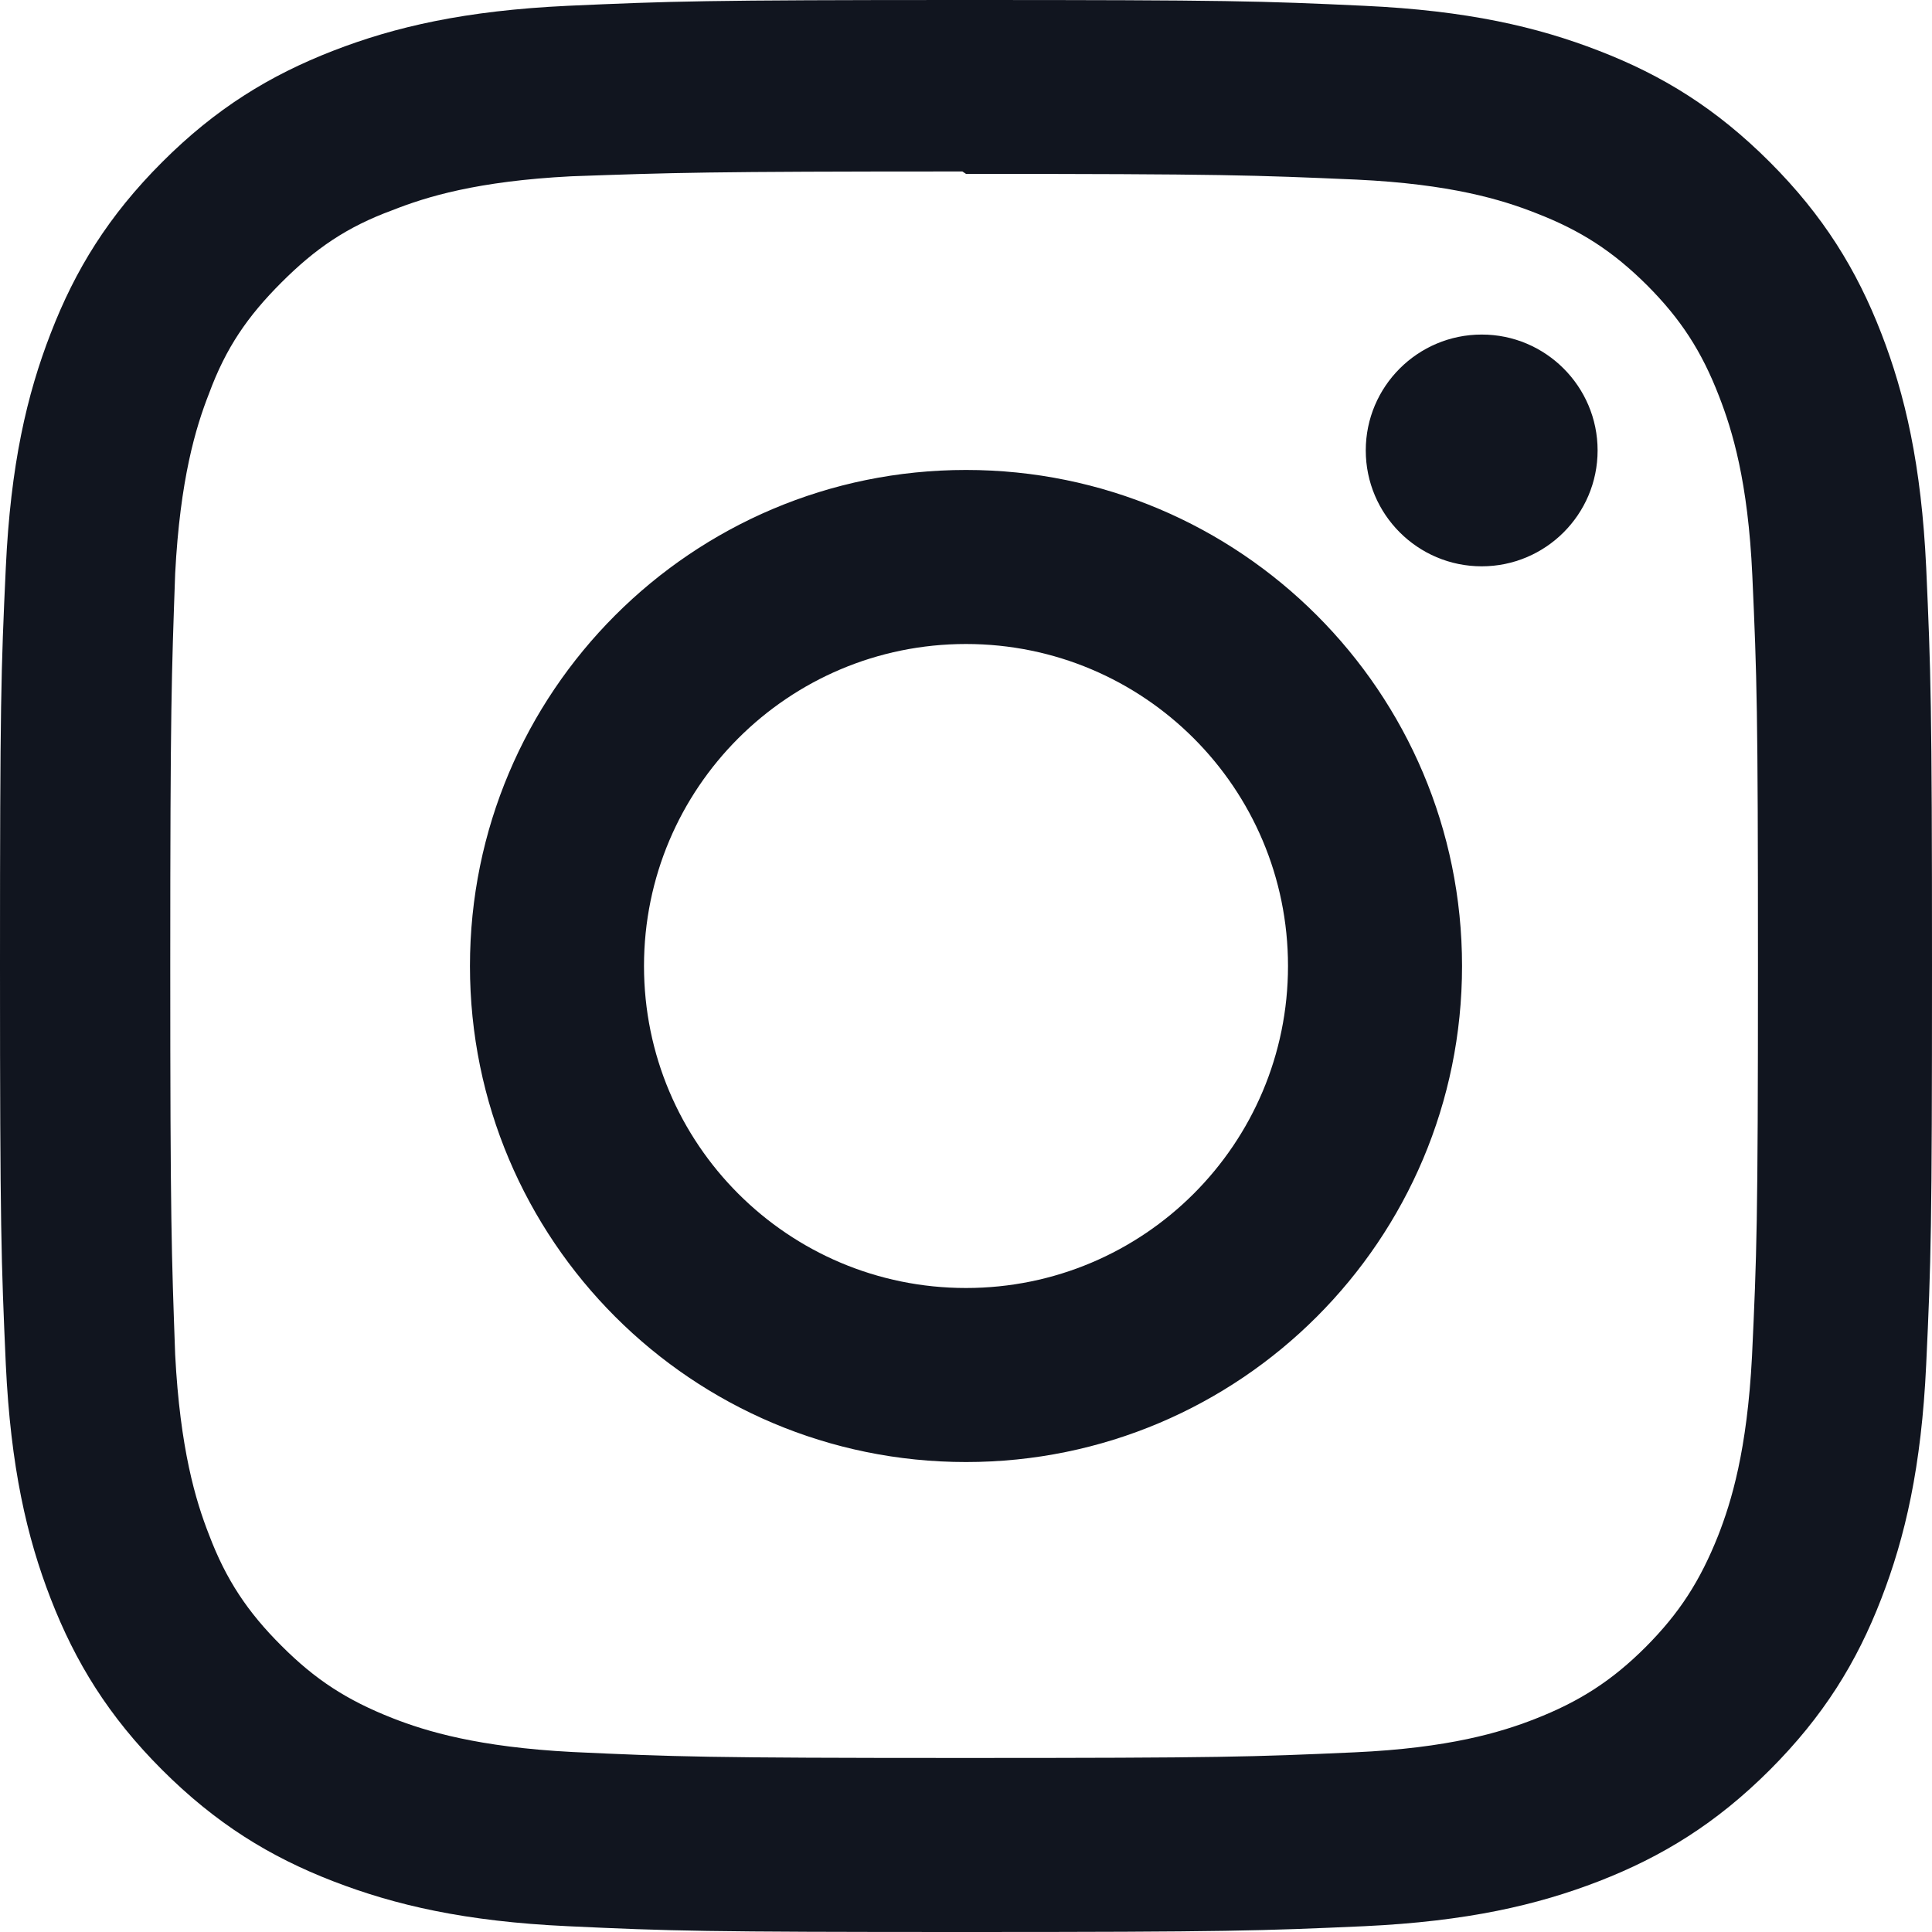
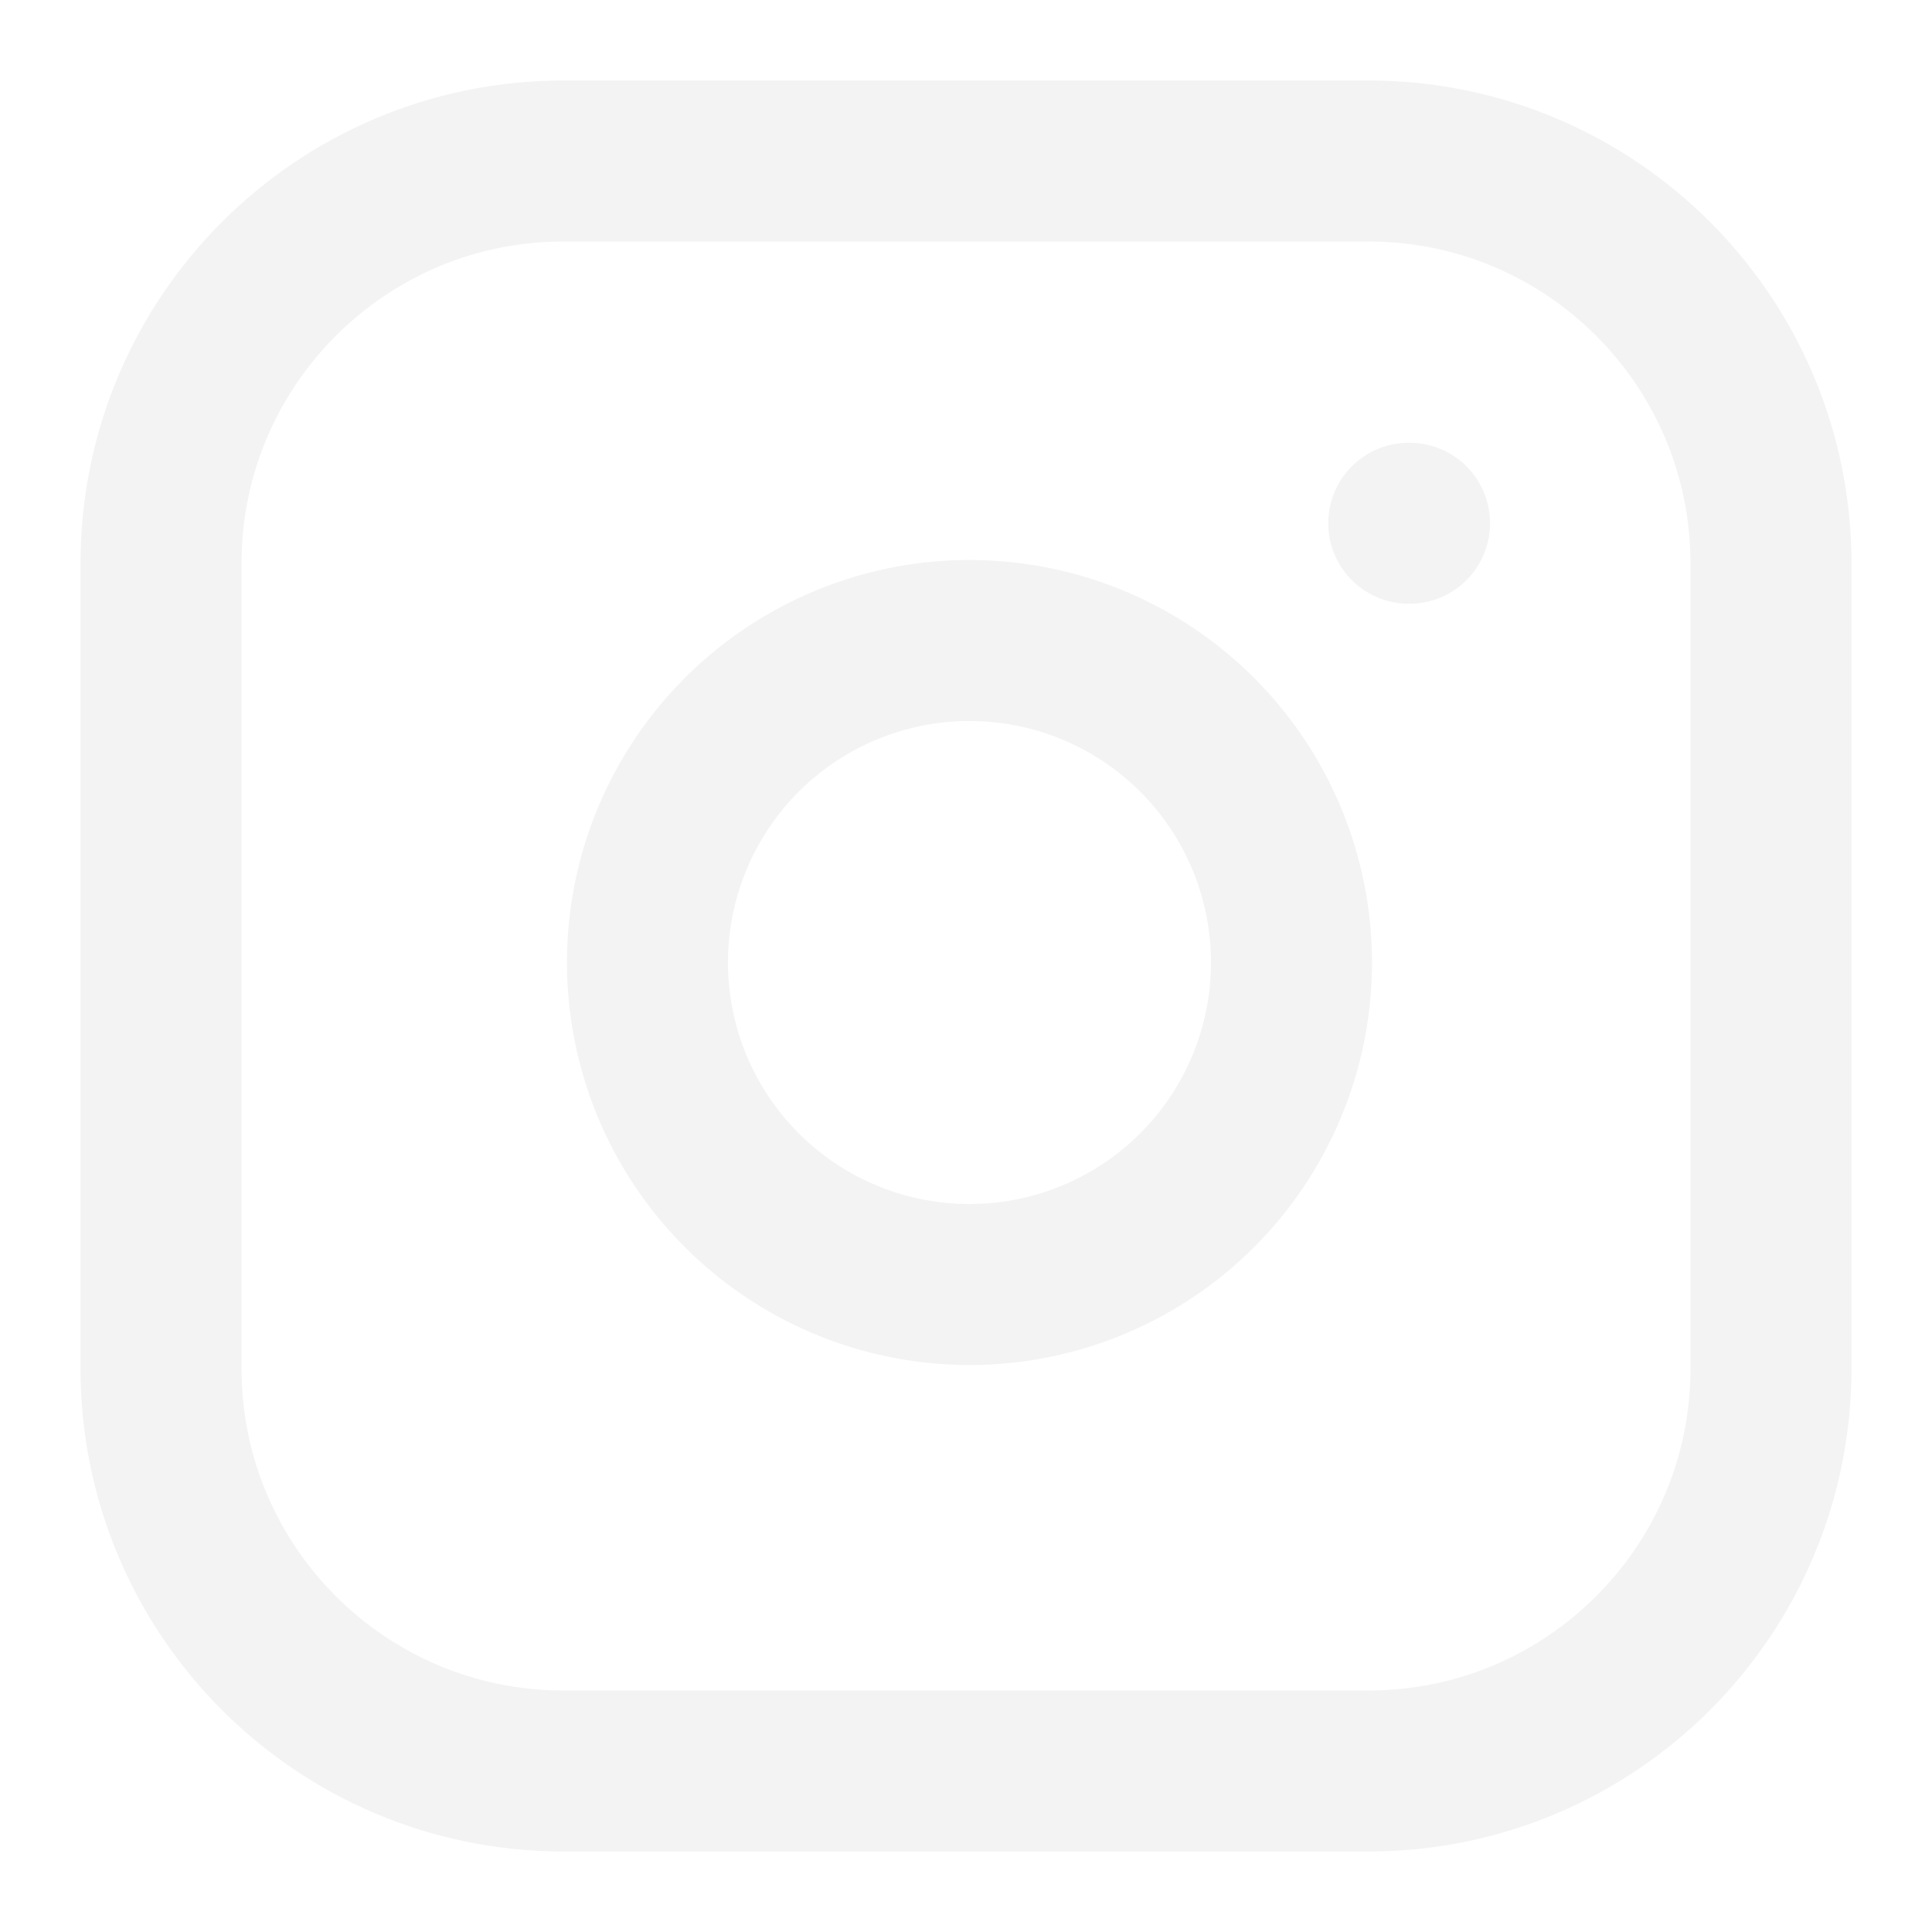
- <svg xmlns="http://www.w3.org/2000/svg" role="img" width="24" height="24">
+ <svg xmlns="http://www.w3.org/2000/svg" width="24" height="24" fill="none" stroke="currentColor" stroke-width="2" stroke-linecap="round" stroke-linejoin="round" style="">
  <rect id="backgroundrect" width="100%" height="100%" x="0" y="0" fill="none" stroke="none" />
  <g class="currentLayer" style="">
-     <path d="M12 0C8.74 0 8.333.015 7.053.072 5.775.132 4.905.333 4.14.63c-.789.306-1.459.717-2.126 1.384S.935 3.35.63 4.14C.333 4.905.131 5.775.072 7.053.012 8.333 0 8.74 0 12s.015 3.667.072 4.947c.06 1.277.261 2.148.558 2.913.306.788.717 1.459 1.384 2.126.667.666 1.336 1.079 2.126 1.384.766.296 1.636.499 2.913.558C8.333 23.988 8.74 24 12 24s3.667-.015 4.947-.072c1.277-.06 2.148-.262 2.913-.558.788-.306 1.459-.718 2.126-1.384.666-.667 1.079-1.335 1.384-2.126.296-.765.499-1.636.558-2.913.06-1.28.072-1.687.072-4.947s-.015-3.667-.072-4.947c-.06-1.277-.262-2.149-.558-2.913-.306-.789-.718-1.459-1.384-2.126C21.319 1.347 20.651.935 19.86.63c-.765-.297-1.636-.499-2.913-.558C15.667.012 15.26 0 12 0zm0 2.16c3.203 0 3.585.016 4.85.071 1.17.055 1.805.249 2.227.415.562.217.96.477 1.382.896.419.42.679.819.896 1.381.164.422.36 1.057.413 2.227.057 1.266.07 1.646.07 4.85s-.015 3.585-.074 4.85c-.061 1.17-.256 1.805-.421 2.227-.224.562-.479.96-.899 1.382-.419.419-.824.679-1.38.896-.42.164-1.065.36-2.235.413-1.274.057-1.649.07-4.859.07-3.211 0-3.586-.015-4.859-.074-1.171-.061-1.816-.256-2.236-.421-.569-.224-.96-.479-1.379-.899-.421-.419-.69-.824-.9-1.38-.165-.42-.359-1.065-.42-2.235-.045-1.26-.061-1.649-.061-4.844 0-3.196.016-3.586.061-4.861.061-1.17.255-1.814.42-2.234.21-.57.479-.96.9-1.381.419-.419.81-.689 1.379-.898.42-.166 1.051-.361 2.221-.421 1.275-.045 1.65-.06 4.859-.06l.045.03zm0 3.678c-3.405 0-6.162 2.76-6.162 6.162 0 3.405 2.76 6.162 6.162 6.162 3.405 0 6.162-2.76 6.162-6.162 0-3.405-2.76-6.162-6.162-6.162zM12 16c-2.21 0-4-1.79-4-4s1.79-4 4-4 4 1.79 4 4-1.79 4-4 4zm7.846-10.405c0 .795-.646 1.44-1.44 1.44-.795 0-1.44-.646-1.44-1.44 0-.794.646-1.439 1.44-1.439.793-.001 1.44.645 1.44 1.439z" id="svg_1" class="selected" fill-opacity="1" fill="#11151f" />
+     <rect x="2" y="2" width="20" height="20" rx="5" ry="5" id="svg_1" class="selected" stroke="#f3f3f3" stroke-opacity="1" />
+     <path d="M16 11.37A4 4 0 1 1 12.63 8 4 4 0 0 1 16 11.37z" id="svg_2" class="selected" stroke="#f3f3f3" stroke-opacity="1" />
+     <line x1="17.5" y1="6.5" x2="17.51" y2="6.5" id="svg_3" class="selected" stroke="#f3f3f3" stroke-opacity="1" />
  </g>
</svg>
